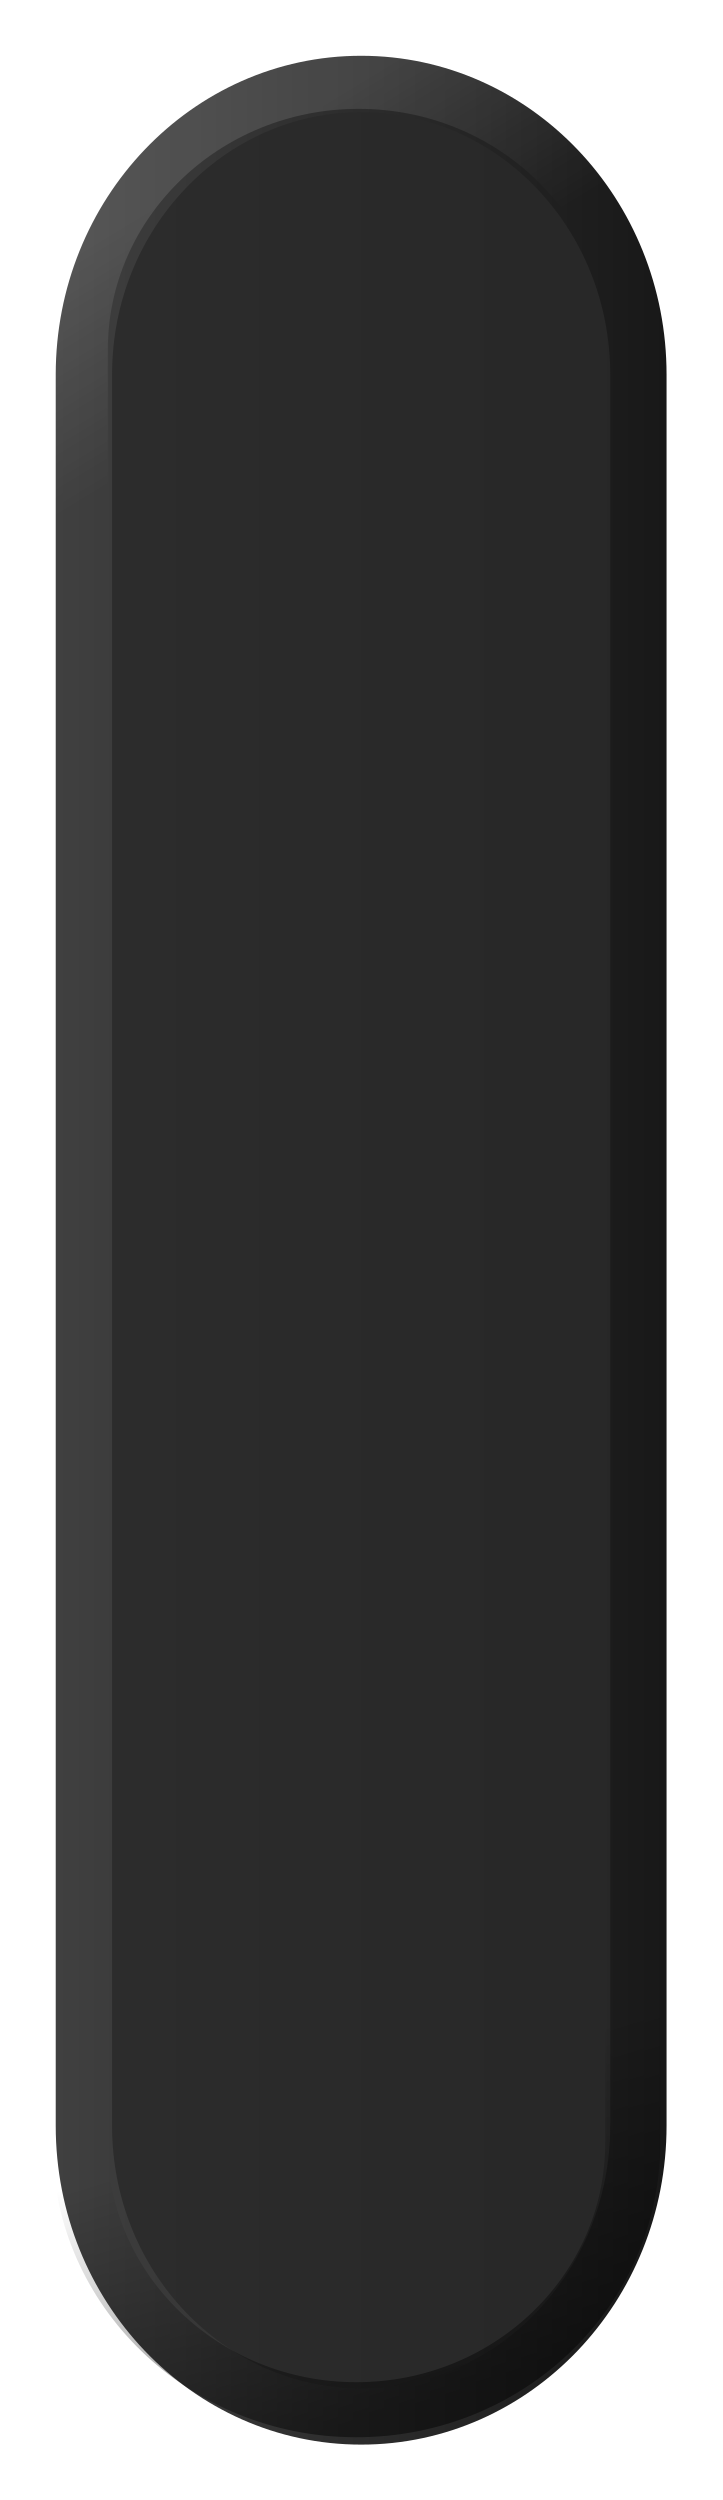
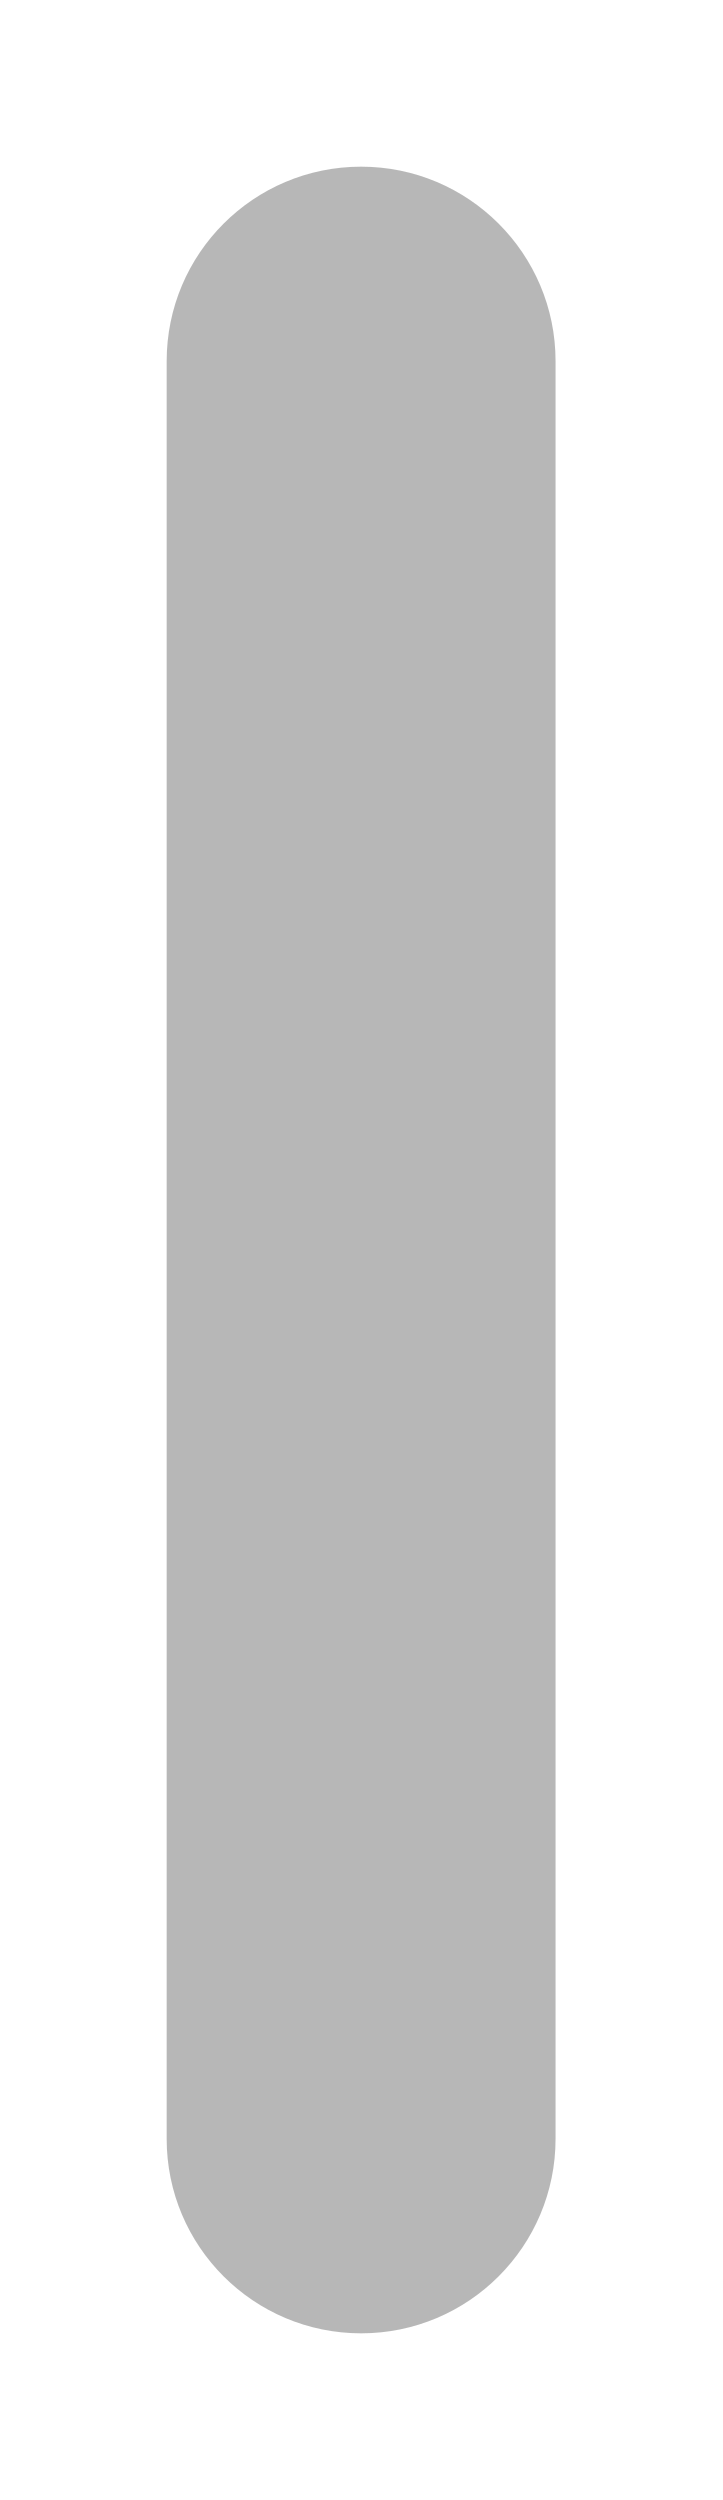
<svg xmlns="http://www.w3.org/2000/svg" xmlns:xlink="http://www.w3.org/1999/xlink" width="13" height="45" id="svg2" version="1.1">
  <defs id="defs4">
    <linearGradient id="linearGradient3818">
-       <stop style="stop-color:#404040;stop-opacity:1;" offset="0" id="stop3820" />
-       <stop id="stop3821" offset="0.5" style="stop-color:#2c2c2c;stop-opacity:1;" />
-       <stop style="stop-color:#181818;stop-opacity:1;" offset="1" id="stop3822" />
+       <stop style="stop-color:#585858;stop-opacity:1;" offset="0" id="stop3820" />
+       <stop id="stop3828" offset="0.5" style="stop-color:#2b2b2b;stop-opacity:1;" />
+       <stop style="stop-color:#111111;stop-opacity:1;" offset="1" id="stop3822" />
    </linearGradient>
    <linearGradient id="linearGradient4347">
      <stop style="stop-color:#000000;stop-opacity:0;" offset="0" id="stop4349" />
      <stop style="stop-color:#000000;stop-opacity:1;" offset="1" id="stop4351" />
    </linearGradient>
    <linearGradient id="linearGradient4074">
      <stop style="stop-color:#ffffff;stop-opacity:1;" offset="0" id="stop4076" />
      <stop style="stop-color:#ffffff;stop-opacity:0;" offset="1" id="stop4078" />
    </linearGradient>
    <linearGradient id="linearGradient4022">
-       <stop style="stop-color:#2d2d2d;stop-opacity:1;" offset="0" id="stop4024" />
-       <stop style="stop-color:#2a2a2a;stop-opacity:1;" offset="0.4" id="stop3830" />
-       <stop style="stop-color:#272727;stop-opacity:1;" offset="1" id="stop4026" />
+       <stop style="stop-color:#434343;stop-opacity:1;" offset="0" id="stop4024" />
+       <stop style="stop-color:#353535;stop-opacity:1;" offset="0.4" id="stop3830" />
+       <stop style="stop-color:#151515;stop-opacity:1;" offset="1" id="stop4026" />
    </linearGradient>
    <linearGradient id="linearGradient3866">
      <stop style="stop-color:#000000;stop-opacity:1;" offset="0" id="stop3868" />
      <stop style="stop-color:#ffffff;stop-opacity:0.587;" offset="1" id="stop3870" />
    </linearGradient>
    <linearGradient id="linearGradient3858">
      <stop style="stop-color:#000000;stop-opacity:1;" offset="0" id="stop3860" />
      <stop style="stop-color:#ffffff;stop-opacity:0.5;" offset="1" id="stop3862" />
    </linearGradient>
    <linearGradient id="linearGradient3812">
      <stop style="stop-color:#ffffff;stop-opacity:1;" offset="0" id="stop3814" />
      <stop style="stop-color:#000000;stop-opacity:1;" offset="1" id="stop3816" />
    </linearGradient>
    <linearGradient id="linearGradient3760">
      <stop style="stop-color:#212121;stop-opacity:1;" offset="0" id="stop3762" />
      <stop id="stop3768" offset="0.4" style="stop-color:#666666;stop-opacity:1;" />
      <stop style="stop-color:#666666;stop-opacity:1;" offset="0.65" id="stop3770" />
      <stop style="stop-color:#363636;stop-opacity:1;" offset="1" id="stop3764" />
    </linearGradient>
    <linearGradient xlink:href="#linearGradient3760-4" id="linearGradient3766-6" x1="2" y1="1029.362" x2="13" y2="1029.362" gradientUnits="userSpaceOnUse" />
    <linearGradient id="linearGradient3760-4">
      <stop style="stop-color:#212121;stop-opacity:1;" offset="0" id="stop3762-3" />
      <stop id="stop3768-7" offset="0.4" style="stop-color:#666666;stop-opacity:1;" />
      <stop style="stop-color:#666666;stop-opacity:1;" offset="0.65" id="stop3770-4" />
      <stop style="stop-color:#363636;stop-opacity:1;" offset="1" id="stop3764-6" />
    </linearGradient>
    <linearGradient xlink:href="#linearGradient3812-0" id="linearGradient3818-1" x1="7.972" y1="1009.006" x2="7.972" y2="1049.531" gradientUnits="userSpaceOnUse" />
    <linearGradient id="linearGradient3812-0">
      <stop style="stop-color:#000000;stop-opacity:0;" offset="0" id="stop3814-1" />
      <stop style="stop-color:#000000;stop-opacity:1;" offset="1" id="stop3816-3" />
    </linearGradient>
    <linearGradient xlink:href="#linearGradient3760-3" id="linearGradient3766-2" x1="2" y1="1029.362" x2="13" y2="1029.362" gradientUnits="userSpaceOnUse" />
    <linearGradient id="linearGradient3760-3">
      <stop style="stop-color:#212121;stop-opacity:1;" offset="0" id="stop3762-39" />
      <stop id="stop3768-2" offset="0.4" style="stop-color:#666666;stop-opacity:1;" />
      <stop style="stop-color:#666666;stop-opacity:1;" offset="0.65" id="stop3770-3" />
      <stop style="stop-color:#363636;stop-opacity:1;" offset="1" id="stop3764-0" />
    </linearGradient>
    <linearGradient xlink:href="#linearGradient4022-2" id="linearGradient4028-7" x1="2" y1="1029.862" x2="11" y2="1029.862" gradientUnits="userSpaceOnUse" />
    <linearGradient id="linearGradient4022-2">
      <stop style="stop-color:#262626;stop-opacity:1;" offset="0" id="stop4024-0" />
      <stop id="stop4030-8" offset="0.3" style="stop-color:#555555;stop-opacity:1;" />
      <stop style="stop-color:#555555;stop-opacity:1;" offset="0.7" id="stop4032-5" />
      <stop style="stop-color:#262626;stop-opacity:1;" offset="1" id="stop4026-9" />
    </linearGradient>
    <linearGradient xlink:href="#linearGradient4074-7" id="linearGradient4080-6" x1="6.503" y1="1009.787" x2="6.503" y2="1049.845" gradientUnits="userSpaceOnUse" gradientTransform="matrix(0.7810456,0,0,0.9570624,1.373203,44.24326)" />
    <linearGradient id="linearGradient4074-7">
      <stop style="stop-color:#000000;stop-opacity:0;" offset="0" id="stop4076-9" />
      <stop style="stop-color:#000000;stop-opacity:1;" offset="1" id="stop4078-8" />
    </linearGradient>
    <linearGradient y2="1049.341" x2="6.542" y1="1008.997" x1="6.542" gradientTransform="matrix(1.258792,0,0,1.054939,-1.749302,-55.5163)" gradientUnits="userSpaceOnUse" id="linearGradient4097" xlink:href="#linearGradient4074-7" />
    <linearGradient xlink:href="#linearGradient4022-24" id="linearGradient4028-3" x1="2" y1="1029.862" x2="11" y2="1029.862" gradientUnits="userSpaceOnUse" />
    <linearGradient id="linearGradient4022-24">
      <stop style="stop-color:#262626;stop-opacity:1;" offset="0" id="stop4024-00" />
      <stop id="stop4030-0" offset="0.35" style="stop-color:#555555;stop-opacity:1;" />
      <stop style="stop-color:#555555;stop-opacity:1;" offset="0.65" id="stop4032-1" />
      <stop style="stop-color:#262626;stop-opacity:1;" offset="1" id="stop4026-2" />
    </linearGradient>
    <filter id="filter3868" x="-0.151" width="1.302" y="-0.036" height="1.073">
      <feGaussianBlur stdDeviation="0.642" id="feGaussianBlur3870" />
    </filter>
-     <linearGradient xlink:href="#linearGradient4074" id="linearGradient3939" gradientUnits="userSpaceOnUse" gradientTransform="matrix(1.236189,0,0,1.000251,-1.580451,-1.23752)" x1="6.503" y1="1009.787" x2="8.703" y2="1012.712" />
-     <linearGradient xlink:href="#linearGradient4347" id="linearGradient3942" gradientUnits="userSpaceOnUse" gradientTransform="matrix(1.183136,0,0,1,-1.235269,0.70027)" x1="4.686" y1="1045.085" x2="6.589" y2="1050.248" />
-     <linearGradient xlink:href="#linearGradient4022" id="linearGradient3945" gradientUnits="userSpaceOnUse" gradientTransform="matrix(1.231087,0,0,1.046813,-1.502067,-48.20722)" x1="2" y1="1029.862" x2="11" y2="1029.862" />
-     <linearGradient xlink:href="#linearGradient3818" id="linearGradient3947" gradientUnits="userSpaceOnUse" x1="1.003" y1="1029.866" x2="11.997" y2="1029.866" />
  </defs>
  <g id="layer1" transform="translate(0,-1007.362)">
-     <rect style="fill:url(#linearGradient3945);fill-opacity:1;stroke:url(#linearGradient3947);stroke-width:1.014;stroke-linecap:butt;stroke-linejoin:round;stroke-miterlimit:4;stroke-opacity:1;stroke-dasharray:none;stroke-dashoffset:0" id="rect4020" width="9.981" height="41.985" x="1.51" y="1008.873" rx="4.99" ry="5.232" />
-     <rect style="opacity:0.462;fill:none;stroke:url(#linearGradient3942);stroke-width:0.991;stroke-linecap:butt;stroke-linejoin:round;stroke-miterlimit:4;stroke-opacity:1;stroke-dasharray:none;stroke-dashoffset:0" id="rect4020-3" width="9.95" height="40.293" x="1.439" y="1010.444" rx="4.975" ry="4.797" />
-     <rect style="opacity:0.121;fill:none;stroke:url(#linearGradient3939);stroke-width:0.993;stroke-linecap:butt;stroke-linejoin:round;stroke-miterlimit:4;stroke-opacity:1;stroke-dasharray:none;stroke-dashoffset:0" id="rect4020-6" width="10.022" height="40.117" x="1.444" y="1008.825" rx="5.011" ry="4.837" />
+     <rect style="fill:#707070;fill-opacity:1;stroke:#707070;stroke-width:1.014;stroke-linecap:butt;stroke-linejoin:round;stroke-miterlimit:4;stroke-opacity:1;stroke-dasharray:none;stroke-dashoffset:0;opacity:0.5" id="rect4020" width="5.986" height="37.986" x="3.507" y="1010.869" rx="2.993" ry="2.993" />
    <rect style="fill:none;stroke:url(#linearGradient4097);stroke-width:1.029;stroke-linecap:butt;stroke-linejoin:round;stroke-miterlimit:4;stroke-opacity:1;stroke-dasharray:none;stroke-dashoffset:0;filter:url(#filter3868);opacity:0" id="rect4020-6-5" width="10.205" height="42.311" x="1.33" y="1009.77" rx="5.103" ry="4.18" transform="matrix(0.9192655,0,0,0.9007297,1.395234,103.7578)" />
  </g>
</svg>
